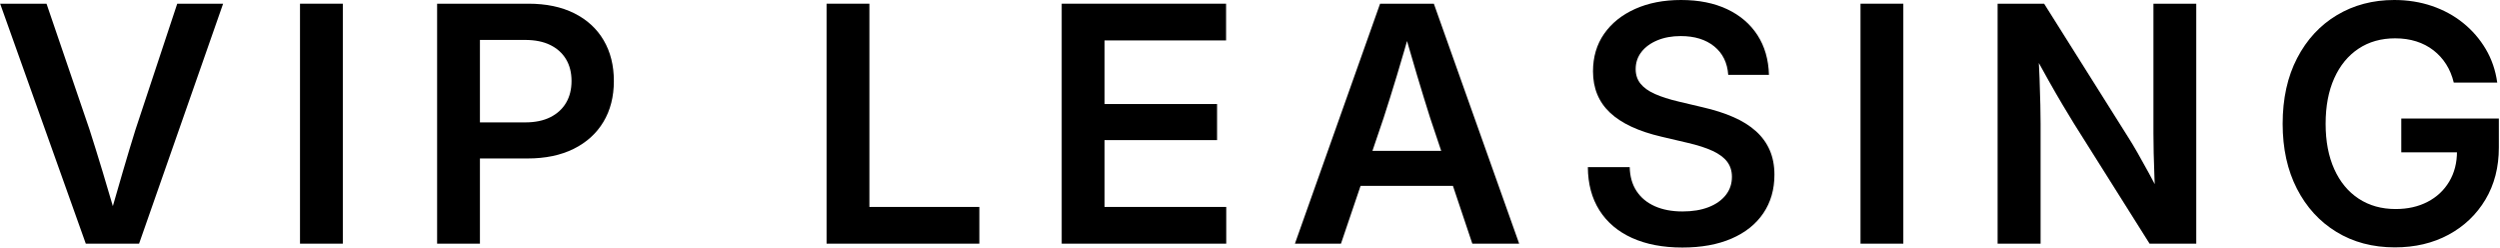
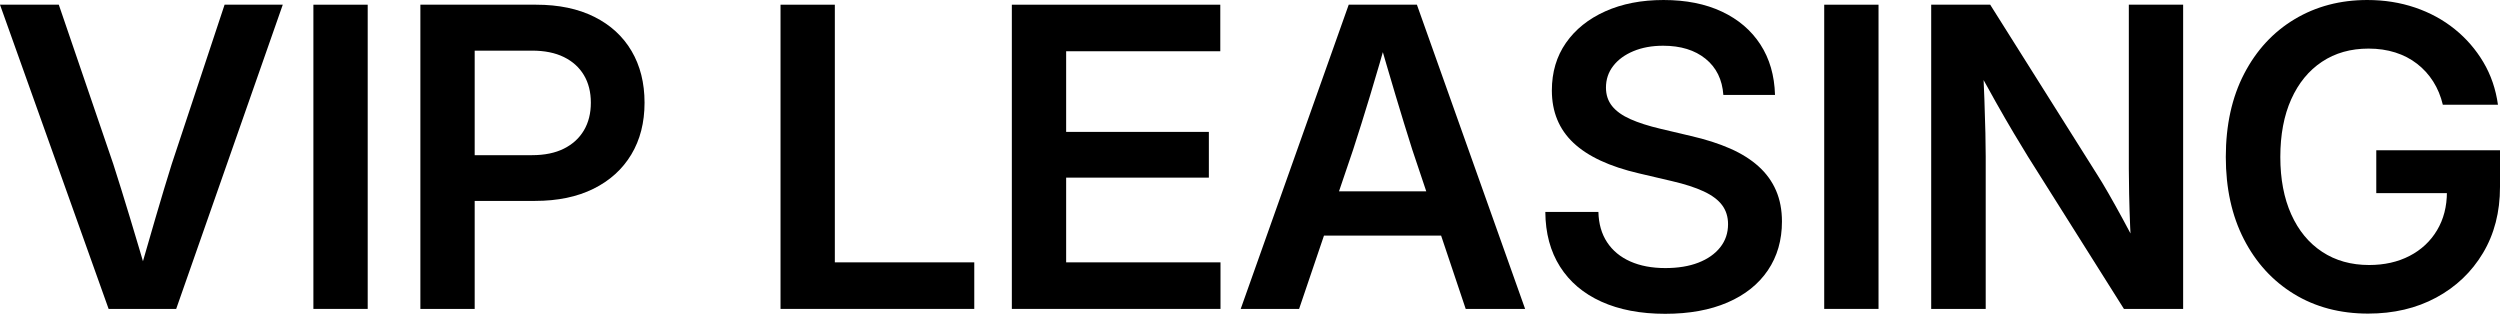
- <svg xmlns="http://www.w3.org/2000/svg" viewBox="21.0 -1513.0 15521.8 1537.0" width="1212" height="120" role="img" aria-label="VIP LEASING">
+ <svg xmlns="http://www.w3.org/2000/svg" viewBox="21.0 -1513.0 12245.0 1537.0" width="956" height="120" role="img" aria-label="VIP LEASING">
  <g transform="scale(1,-1)" fill="#000">
    <path d="M553.0 0.0 21.0 1490.0H309.0L576.0 709.0Q613.0 594.0 657.5 447.0Q702.0 300.0 757.0 112.0H686.0Q740.0 300.0 783.0 447.0Q826.0 594.0 862.0 709.0L1121.0 1490.0H1406.0L884.0 0.0Z" />
-     <path d="M2149.68 1490.0V0.0H1883.68V1490.0Z" />
-     <path d="M2735.36 0.0V1490.0H3302.36Q3468.36 1490.0 3587.36 1430.5Q3706.36 1371.0 3769.86 1263.0Q3833.36 1155.0 3833.36 1010.0Q3833.36 864.0 3768.36 756.0Q3703.36 648.0 3583.36 588.5Q3463.36 529.0 3297.36 529.0H2888.36V753.0H3282.36Q3374.36 753.0 3438.36 785.0Q3502.36 817.0 3536.36 874.5Q3570.36 932.0 3570.36 1010.0Q3570.36 1088.0 3536.36 1145.0Q3502.36 1202.0 3438.36 1233.5Q3374.36 1265.0 3282.36 1265.0H3001.36V0.0Z" />
-     <path d="M5154.72 0.0V1490.0H5420.72V228.0H6103.72V0.0Z" />
-     <path d="M6615.4 0.0V1490.0H7636.4V1262.0H6881.4V867.0H7580.4V643.0H6881.4V228.0H7637.4V0.0Z" />
-     <path d="M8064.08 0.0 8593.08 1490.0H8927.08L9457.08 0.0H9166.08L8904.08 781.0Q8865.08 904.0 8822.58 1046.0Q8780.08 1188.0 8725.08 1379.0H8795.08Q8741.08 1188.0 8698.08 1046.0Q8655.08 904.0 8615.08 781.0L8350.08 0.0ZM8377.08 359.0V576.0H9145.08V359.0Z" />
-     <path d="M10470.76 -24.0Q10289.76 -24.0 10158.26 35.5Q10026.76 95.0 9955.76 207.0Q9884.76 319.0 9883.76 475.0H10143.76Q10145.76 388.0 10186.26 326.5Q10226.76 265.0 10299.76 232.5Q10372.76 200.0 10471.76 200.0Q10564.76 200.0 10633.26 226.5Q10701.76 253.0 10740.26 301.5Q10778.76 350.0 10778.76 415.0Q10778.76 469.0 10749.76 508.0Q10720.76 547.0 10659.76 575.5Q10598.76 604.0 10503.76 626.0L10341.76 664.0Q10126.76 714.0 10021.26 813.5Q9915.76 913.0 9915.76 1070.0Q9915.76 1204.0 9984.76 1303.0Q10053.76 1402.0 10177.26 1457.5Q10300.76 1513.0 10462.76 1513.0Q10627.76 1513.0 10748.76 1456.0Q10869.76 1399.0 10937.26 1295.0Q11004.76 1191.0 11008.76 1048.0H10755.76Q10747.76 1161.0 10668.76 1225.0Q10589.76 1289.0 10460.76 1289.0Q10378.76 1289.0 10315.26 1262.5Q10251.76 1236.0 10216.26 1190.0Q10180.76 1144.0 10180.76 1084.0Q10180.76 1031.0 10210.76 993.5Q10240.76 956.0 10300.26 929.5Q10359.76 903.0 10448.76 882.0L10596.76 847.0Q10705.76 822.0 10788.76 785.5Q10871.76 749.0 10928.26 698.0Q10984.76 647.0 11013.76 580.0Q11042.76 513.0 11042.76 428.0Q11042.76 291.0 10973.76 189.0Q10904.76 87.0 10776.26 31.5Q10647.76 -24.0 10470.76 -24.0Z" />
-     <path d="M11843.44 1490.0V0.0H11577.44V1490.0Z" />
-     <path d="M12429.12 0.0V1490.0H12718.12L13240.12 661.0Q13264.12 624.0 13297.62 565.5Q13331.12 507.0 13368.12 439.0Q13405.12 371.0 13440.12 302.0L13411.12 252.0Q13407.12 319.0 13403.62 403.0Q13400.12 487.0 13398.62 563.5Q13397.12 640.0 13397.12 685.0V1490.0H13663.12V0.0H13373.12L12903.12 746.0Q12874.12 793.0 12834.12 860.0Q12794.12 927.0 12745.12 1014.0Q12696.12 1101.0 12639.12 1205.0L12680.12 1235.0Q12686.12 1124.0 12689.62 1028.5Q12693.12 933.0 12694.62 861.0Q12696.12 789.0 12696.12 747.0V0.0Z" />
-     <path d="M14896.8 -23.0Q14690.8 -23.0 14533.8 73.0Q14376.8 169.0 14288.3 341.5Q14199.8 514.0 14199.8 744.0Q14199.8 979.0 14289.8 1152.0Q14379.8 1325.0 14536.8 1419.0Q14693.8 1513.0 14892.8 1513.0Q15017.8 1513.0 15126.8 1476.0Q15235.8 1439.0 15320.8 1370.5Q15405.8 1302.0 15461.3 1208.5Q15516.8 1115.0 15532.8 1000.0H15262.8Q15247.8 1063.0 15215.8 1113.5Q15183.8 1164.0 15136.8 1200.5Q15089.8 1237.0 15029.8 1256.0Q14969.8 1275.0 14898.8 1275.0Q14767.8 1275.0 14670.8 1210.5Q14573.8 1146.0 14520.3 1027.0Q14466.8 908.0 14466.8 744.0Q14466.8 582.0 14520.3 463.0Q14573.8 344.0 14671.8 279.5Q14769.8 215.0 14901.8 215.0Q15013.8 215.0 15099.8 259.5Q15185.8 304.0 15234.3 385.0Q15282.8 466.0 15282.8 573.0L15349.8 567.0H14936.8V777.0H15542.8V597.0Q15542.8 413.0 15459.3 273.5Q15375.8 134.0 15230.3 55.5Q15084.8 -23.0 14896.8 -23.0Z" />
+     <path d="M1822.0 1490.0V0.0H1556.0V1490.0Z" />
+     <path d="M2080.0 0.0V1490.0H2647.0Q2813.0 1490.0 2932.0 1430.5Q3051.0 1371.0 3114.5 1263.0Q3178.0 1155.0 3178.0 1010.0Q3178.0 864.0 3113.0 756.0Q3048.0 648.0 2928.0 588.5Q2808.0 529.0 2642.0 529.0H2233.0V753.0H2627.0Q2719.0 753.0 2783.0 785.0Q2847.0 817.0 2881.0 874.5Q2915.0 932.0 2915.0 1010.0Q2915.0 1088.0 2881.0 1145.0Q2847.0 1202.0 2783.0 1233.5Q2719.0 1265.0 2627.0 1265.0H2346.0V0.0Z" />
+     <path d="M3844.0 0.0V1490.0H4110.0V228.0H4793.0V0.0Z" />
+     <path d="M4977.0 0.0V1490.0H5998.0V1262.0H5243.0V867.0H5942.0V643.0H5243.0V228.0H5999.0V0.0Z" />
+     <path d="M6098.0 0.0 6627.0 1490.0H6961.0L7491.0 0.0H7200.0L6938.0 781.0Q6899.0 904.0 6856.5 1046.0Q6814.0 1188.0 6759.0 1379.0H6829.0Q6775.0 1188.0 6732.0 1046.0Q6689.0 904.0 6649.0 781.0L6384.0 0.0ZM6411.0 359.0V576.0H7179.0V359.0Z" />
+     <path d="M8177.0 -24.0Q7996.0 -24.0 7864.5 35.5Q7733.0 95.0 7662.0 207.0Q7591.0 319.0 7590.0 475.0H7850.0Q7852.0 388.0 7892.5 326.5Q7933.0 265.0 8006.0 232.5Q8079.0 200.0 8178.0 200.0Q8271.0 200.0 8339.5 226.5Q8408.0 253.0 8446.5 301.5Q8485.0 350.0 8485.0 415.0Q8485.0 469.0 8456.0 508.0Q8427.0 547.0 8366.0 575.5Q8305.0 604.0 8210.0 626.0L8048.0 664.0Q7833.0 714.0 7727.5 813.5Q7622.0 913.0 7622.0 1070.0Q7622.0 1204.0 7691.0 1303.0Q7760.0 1402.0 7883.5 1457.5Q8007.0 1513.0 8169.0 1513.0Q8334.0 1513.0 8455.0 1456.0Q8576.0 1399.0 8643.5 1295.0Q8711.0 1191.0 8715.0 1048.0H8462.0Q8454.0 1161.0 8375.0 1225.0Q8296.0 1289.0 8167.0 1289.0Q8085.0 1289.0 8021.5 1262.5Q7958.0 1236.0 7922.5 1190.0Q7887.0 1144.0 7887.0 1084.0Q7887.0 1031.0 7917.0 993.5Q7947.0 956.0 8006.5 929.5Q8066.0 903.0 8155.0 882.0L8303.0 847.0Q8412.0 822.0 8495.0 785.5Q8578.0 749.0 8634.5 698.0Q8691.0 647.0 8720.0 580.0Q8749.0 513.0 8749.0 428.0Q8749.0 291.0 8680.0 189.0Q8611.0 87.0 8482.5 31.5Q8354.0 -24.0 8177.0 -24.0Z" />
+     <path d="M9222.0 1490.0V0.0H8956.0V1490.0Z" />
+     <path d="M9480.0 0.0V1490.0H9769.0L10291.0 661.0Q10315.0 624.0 10348.5 565.5Q10382.0 507.0 10419.0 439.0Q10456.0 371.0 10491.0 302.0L10462.0 252.0Q10458.0 319.0 10454.5 403.0Q10451.0 487.0 10449.5 563.5Q10448.0 640.0 10448.0 685.0V1490.0H10714.0V0.0H10424.0L9954.0 746.0Q9925.0 793.0 9885.0 860.0Q9845.0 927.0 9796.0 1014.0Q9747.0 1101.0 9690.0 1205.0L9731.0 1235.0Q9737.0 1124.0 9740.5 1028.5Q9744.0 933.0 9745.5 861.0Q9747.0 789.0 9747.0 747.0V0.0Z" />
+     <path d="M11620.0 -23.0Q11414.0 -23.0 11257.0 73.0Q11100.0 169.0 11011.5 341.5Q10923.0 514.0 10923.0 744.0Q10923.0 979.0 11013.0 1152.0Q11103.0 1325.0 11260.0 1419.0Q11417.0 1513.0 11616.0 1513.0Q11741.0 1513.0 11850.0 1476.0Q11959.0 1439.0 12044.0 1370.5Q12129.0 1302.0 12184.5 1208.5Q12240.0 1115.0 12256.0 1000.0H11986.0Q11971.0 1063.0 11939.0 1113.5Q11907.0 1164.0 11860.0 1200.5Q11813.0 1237.0 11753.0 1256.0Q11693.0 1275.0 11622.0 1275.0Q11491.0 1275.0 11394.0 1210.5Q11297.0 1146.0 11243.5 1027.0Q11190.0 908.0 11190.0 744.0Q11190.0 582.0 11243.5 463.0Q11297.0 344.0 11395.0 279.5Q11493.0 215.0 11625.0 215.0Q11737.0 215.0 11823.0 259.5Q11909.0 304.0 11957.5 385.0Q12006.0 466.0 12006.0 573.0L12073.0 567.0H11660.0V777.0H12266.0V597.0Q12266.0 413.0 12182.5 273.5Q12099.0 134.0 11953.5 55.5Q11808.0 -23.0 11620.0 -23.0Z" />
  </g>
</svg>
